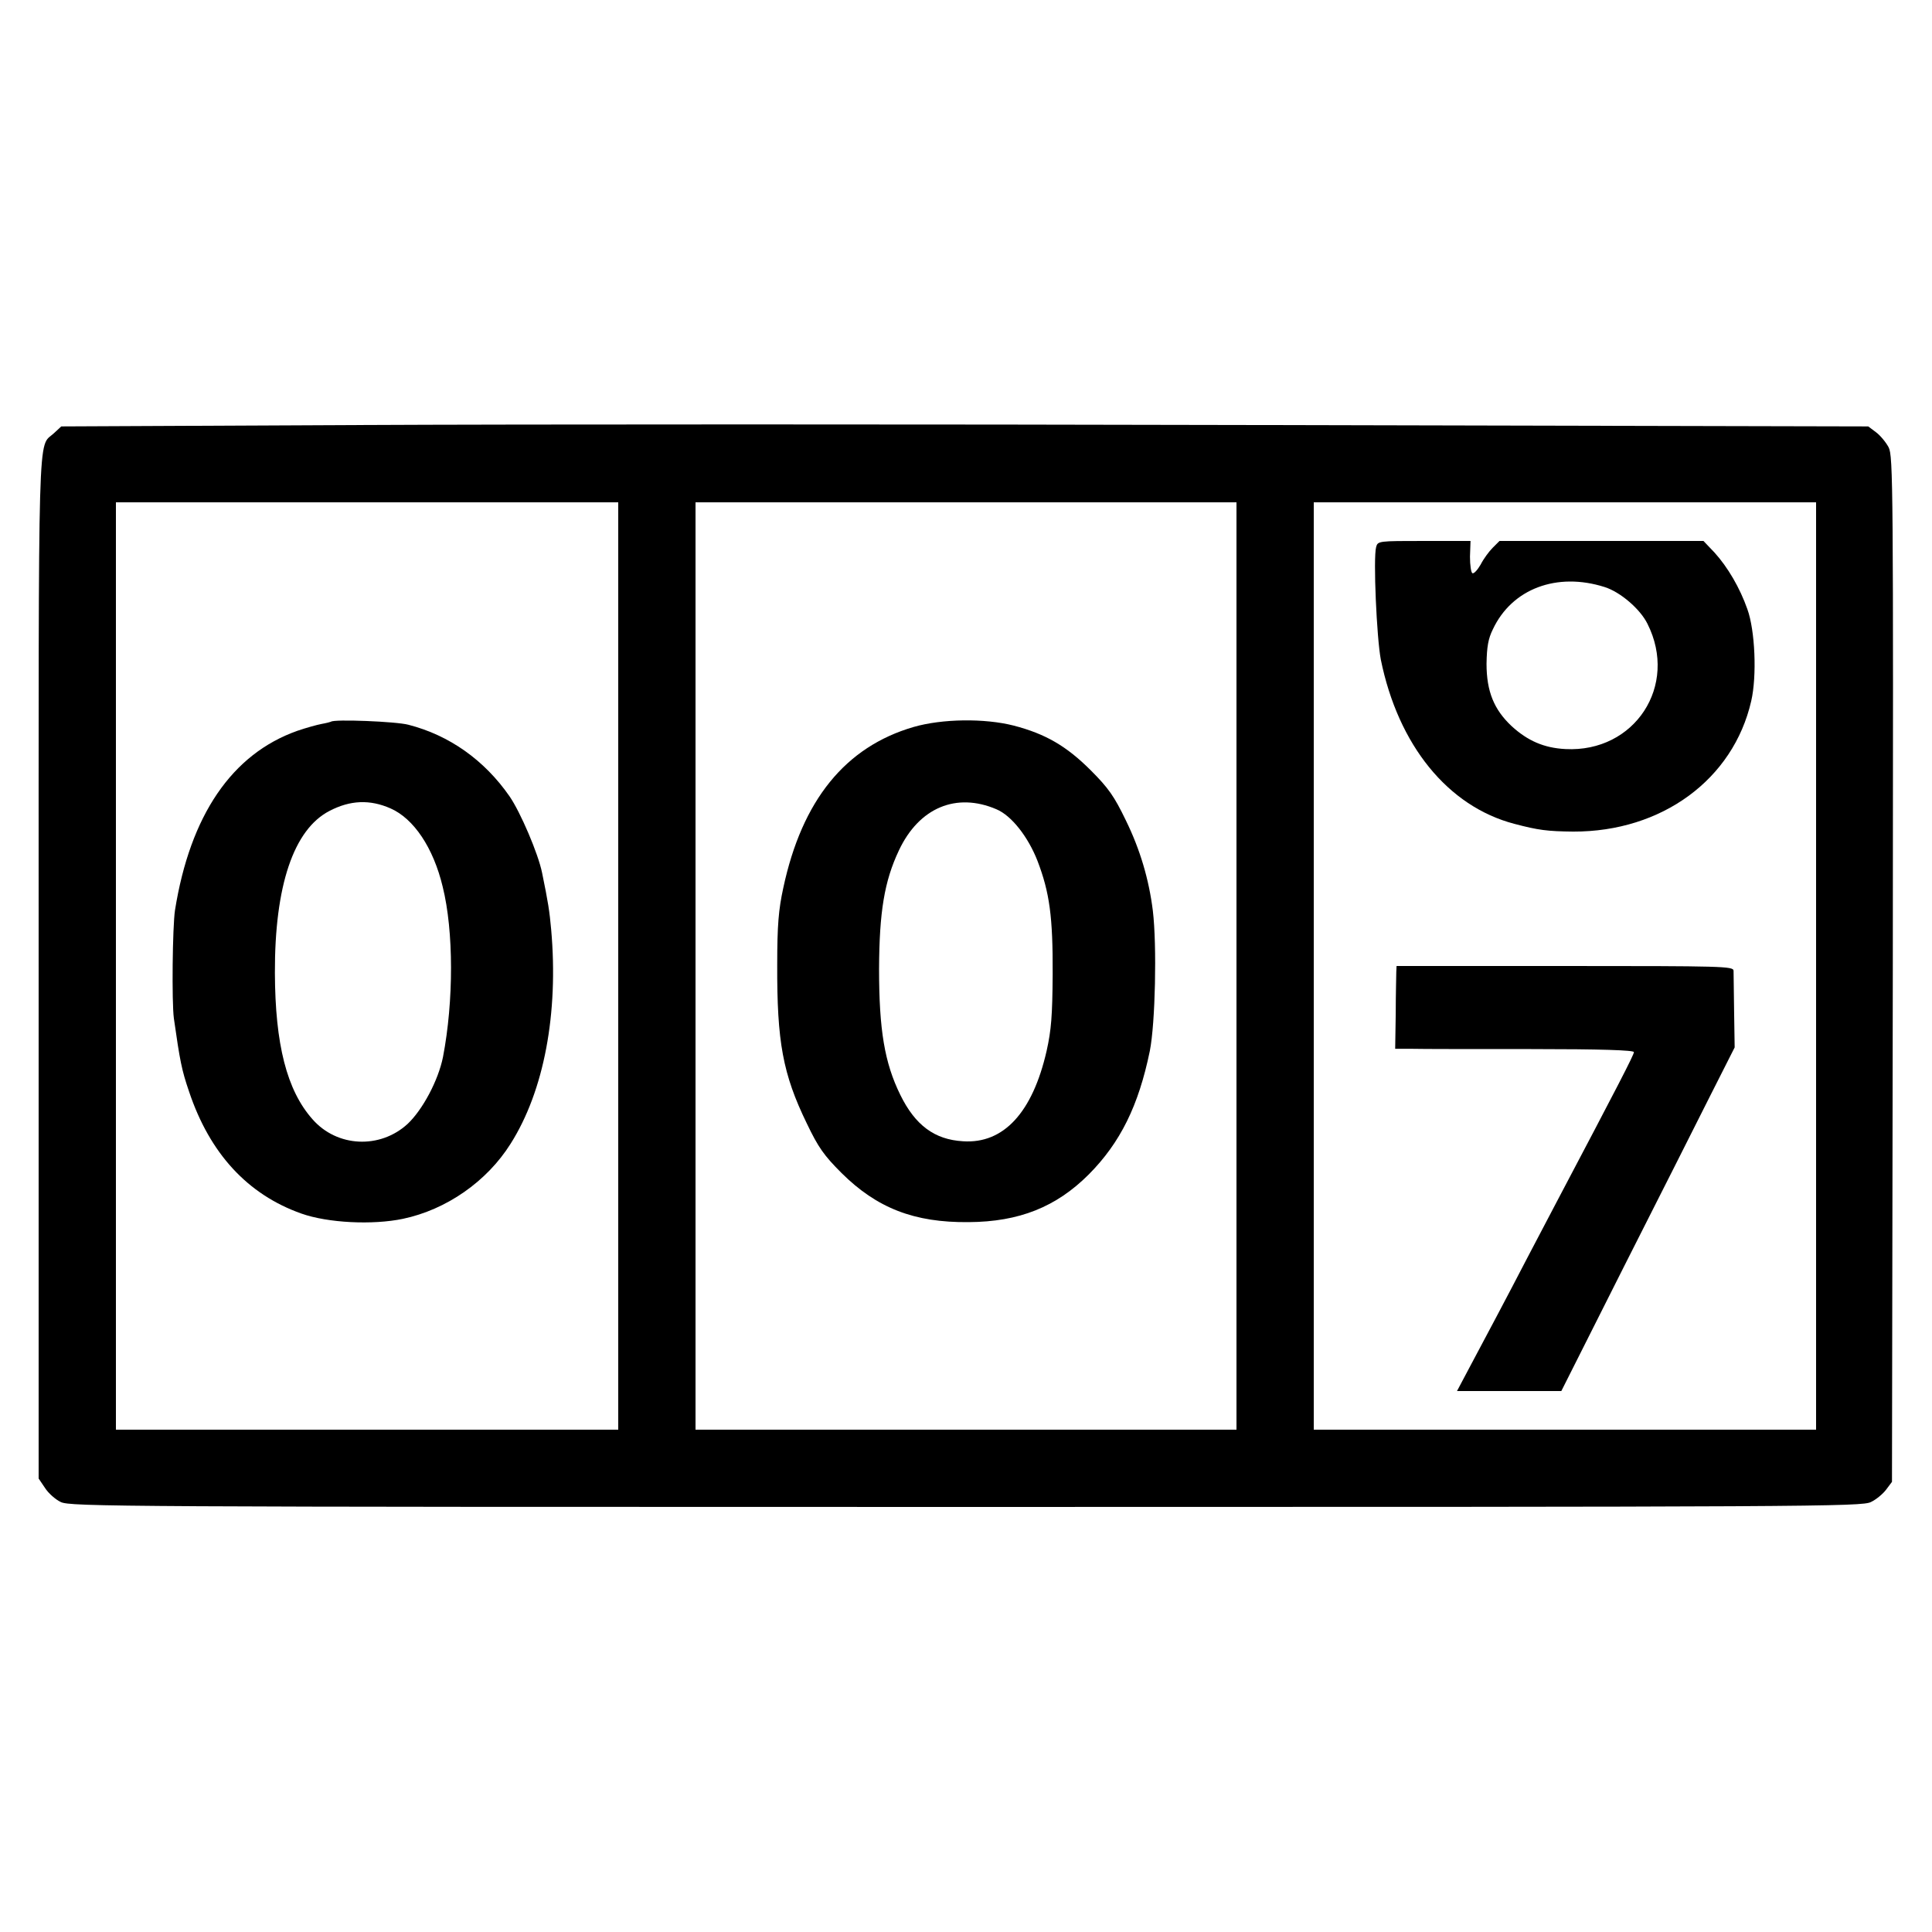
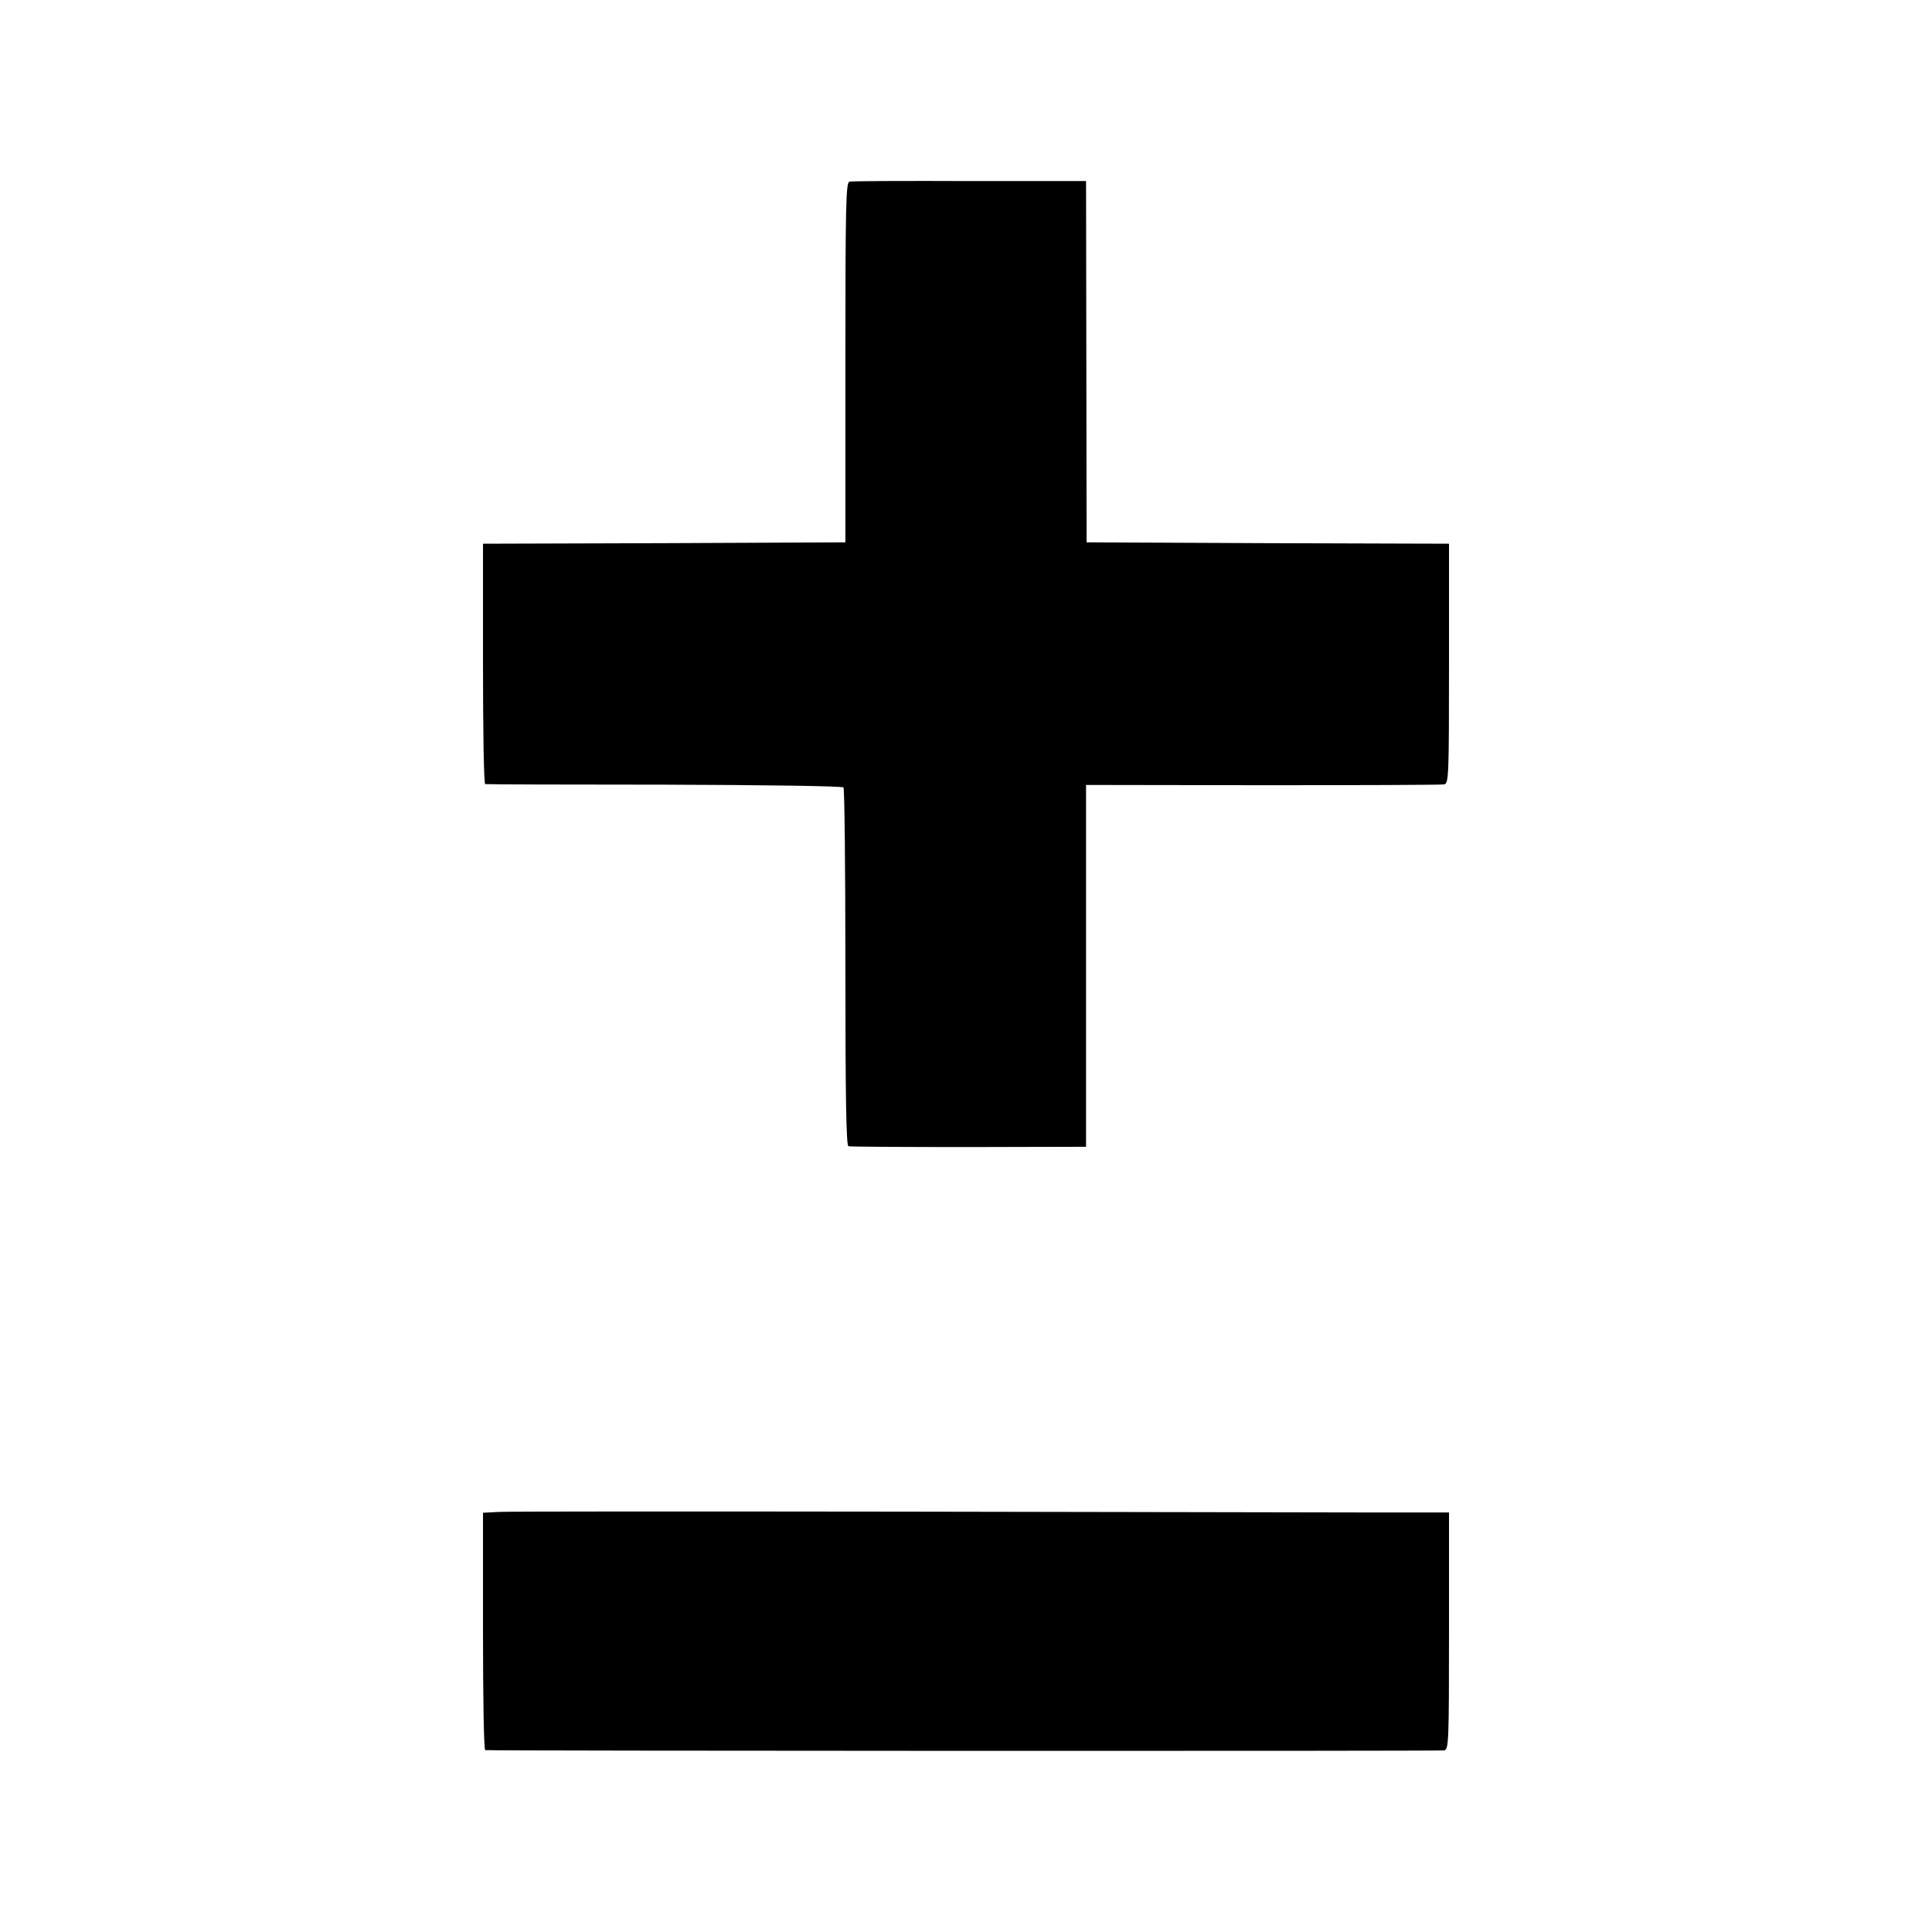
<svg xmlns="http://www.w3.org/2000/svg" version="1.0" width="700pt" height="700pt" viewBox="0 0 700 700" preserveAspectRatio="xMidYMid meet">
  <g transform="translate(0,700) scale(0.1,-0.1)" fill="#000000" stroke="none">
-     <path d="M1293 5460 l-1071 -5 -27 -25 c-59 -55 -55 82 -55 -1933 l0 -1854 23 -34 c12 -19 38 -42 57 -51 33 -17 211 -18 3280 -18 3070 0 3247 1 3279 18 19 9 44 30 55 45 l21 28 3 1857 c2 1753 1 1859 -15 1891 -10 19 -31 44 -46 55 l-28 21 -2202 5 c-1211 3 -2684 3 -3274 0z m947 -1960 l0 -1680 -910 0 -910 0 0 1680 0 1680 910 0 910 0 0 -1680z m2240 0 l0 -1680 -980 0 -980 0 0 1680 0 1680 980 0 980 0 0 -1680z m2100 0 l0 -1680 -910 0 -910 0 0 1680 0 1680 910 0 910 0 0 -1680z" />
-     <path d="M1199 4385 c-2 -1 -17 -5 -34 -8 -16 -3 -56 -14 -88 -25 -237 -84 -388 -306 -443 -650 -9 -60 -12 -333 -4 -392 22 -154 28 -186 55 -265 75 -224 212 -373 407 -442 96 -34 258 -42 368 -19 157 33 304 135 390 272 121 191 174 472 147 776 -6 67 -11 99 -33 206 -14 69 -78 219 -118 277 -91 131 -218 221 -366 259 -44 12 -272 21 -281 11z m216 -314 c84 -37 155 -142 189 -284 40 -161 40 -414 1 -617 -17 -84 -73 -190 -128 -242 -100 -92 -256 -85 -345 17 -93 105 -135 271 -136 530 -1 316 68 520 198 587 75 39 146 42 221 9z" />
-     <path d="M3310 4366 c-247 -72 -404 -265 -472 -583 -17 -78 -22 -135 -22 -278 -1 -279 20 -396 107 -575 42 -88 63 -117 126 -180 128 -127 263 -180 460 -178 184 1 318 55 436 173 114 115 180 248 221 447 20 101 26 382 11 508 -14 113 -46 222 -98 328 -42 87 -63 117 -127 181 -88 88 -164 132 -279 162 -106 27 -259 25 -363 -5z m300 -298 c55 -23 115 -100 149 -187 44 -115 56 -203 55 -411 -1 -151 -5 -202 -22 -278 -51 -223 -156 -337 -303 -327 -103 6 -173 58 -227 168 -57 116 -77 235 -77 457 1 206 19 317 72 429 73 155 208 211 353 149z" />
-     <path d="M4986 5018 c-11 -40 2 -330 17 -408 63 -310 243 -532 484 -595 87 -23 120 -27 213 -28 321 -1 580 189 645 473 21 91 14 256 -14 333 -27 77 -71 152 -119 205 l-40 42 -369 0 -370 0 -25 -25 c-13 -13 -33 -40 -43 -60 -11 -19 -24 -34 -30 -32 -5 2 -9 29 -9 60 l2 57 -168 0 c-165 0 -168 0 -174 -22z m828 -145 c57 -18 129 -80 155 -133 113 -224 -46 -467 -297 -454 -78 4 -137 30 -195 83 -64 60 -91 126 -91 226 1 61 6 91 23 125 69 147 232 208 405 153z" />
-     <path d="M5059 3478 c0 -13 -2 -80 -2 -151 l-2 -127 60 0 c33 -1 228 -1 433 -1 254 0 372 -4 372 -11 0 -10 -58 -122 -280 -543 -26 -49 -73 -139 -105 -200 -73 -141 -156 -297 -212 -402 l-44 -83 189 0 189 0 228 453 c126 248 267 529 314 622 l86 170 -2 130 c-1 72 -2 138 -2 148 -1 16 -37 17 -611 17 l-610 0 -1 -22z" />
+     <path d="M3078 6342 c-13 -3 -15 -77 -15 -655 l0 -652 -656 -3 -657 -2 0 -435 c0 -239 3 -435 8 -436 4 -1 296 -2 649 -2 353 -1 645 -5 649 -10 4 -4 7 -297 7 -652 0 -468 3 -645 11 -648 6 -2 202 -3 436 -3 l425 1 0 655 0 656 640 -1 c352 0 648 1 658 3 16 4 17 33 17 438 l0 434 -656 2 -657 3 -1 654 -1 655 -421 0 c-231 1 -427 0 -436 -2z" />
+     <path d="M1808 1522 l-58 -3 0 -429 c0 -237 3 -430 8 -431 24 -3 3460 -4 3475 -1 16 4 17 33 17 433 l0 429 -272 0 c-150 0 -912 2 -1693 3 -781 1 -1446 1 -1477 -1z" />
  </g>
</svg>
